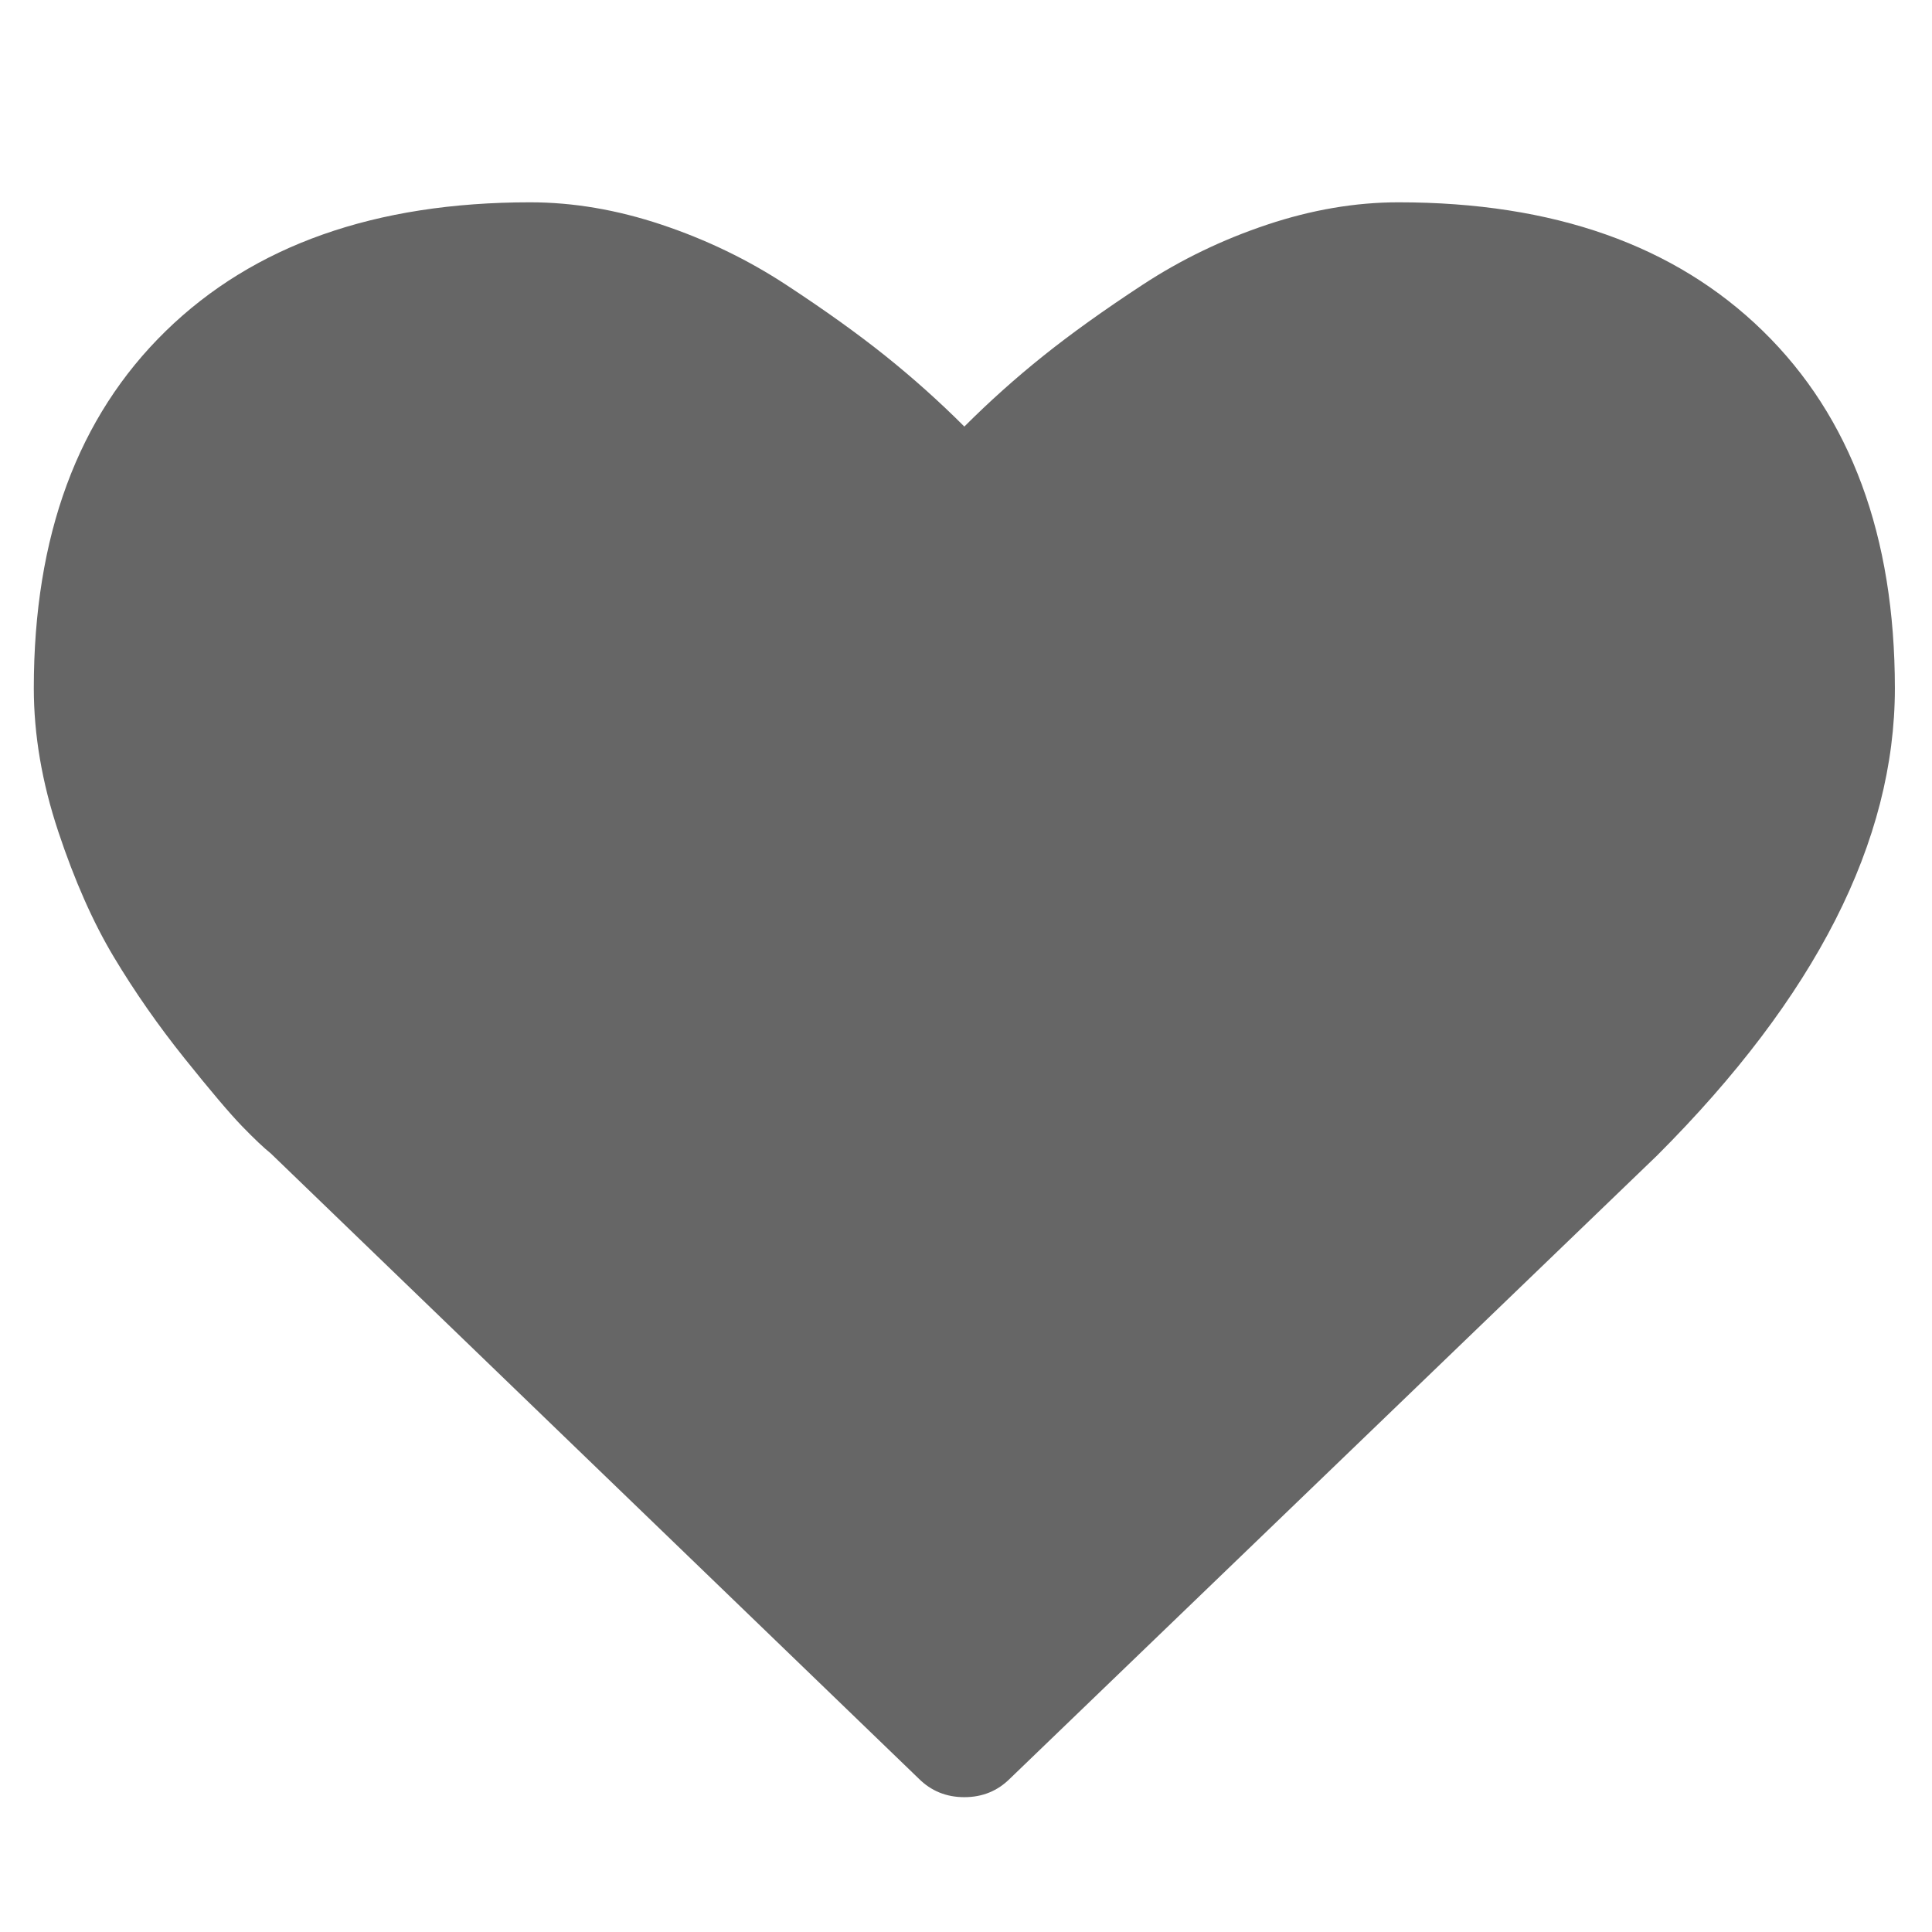
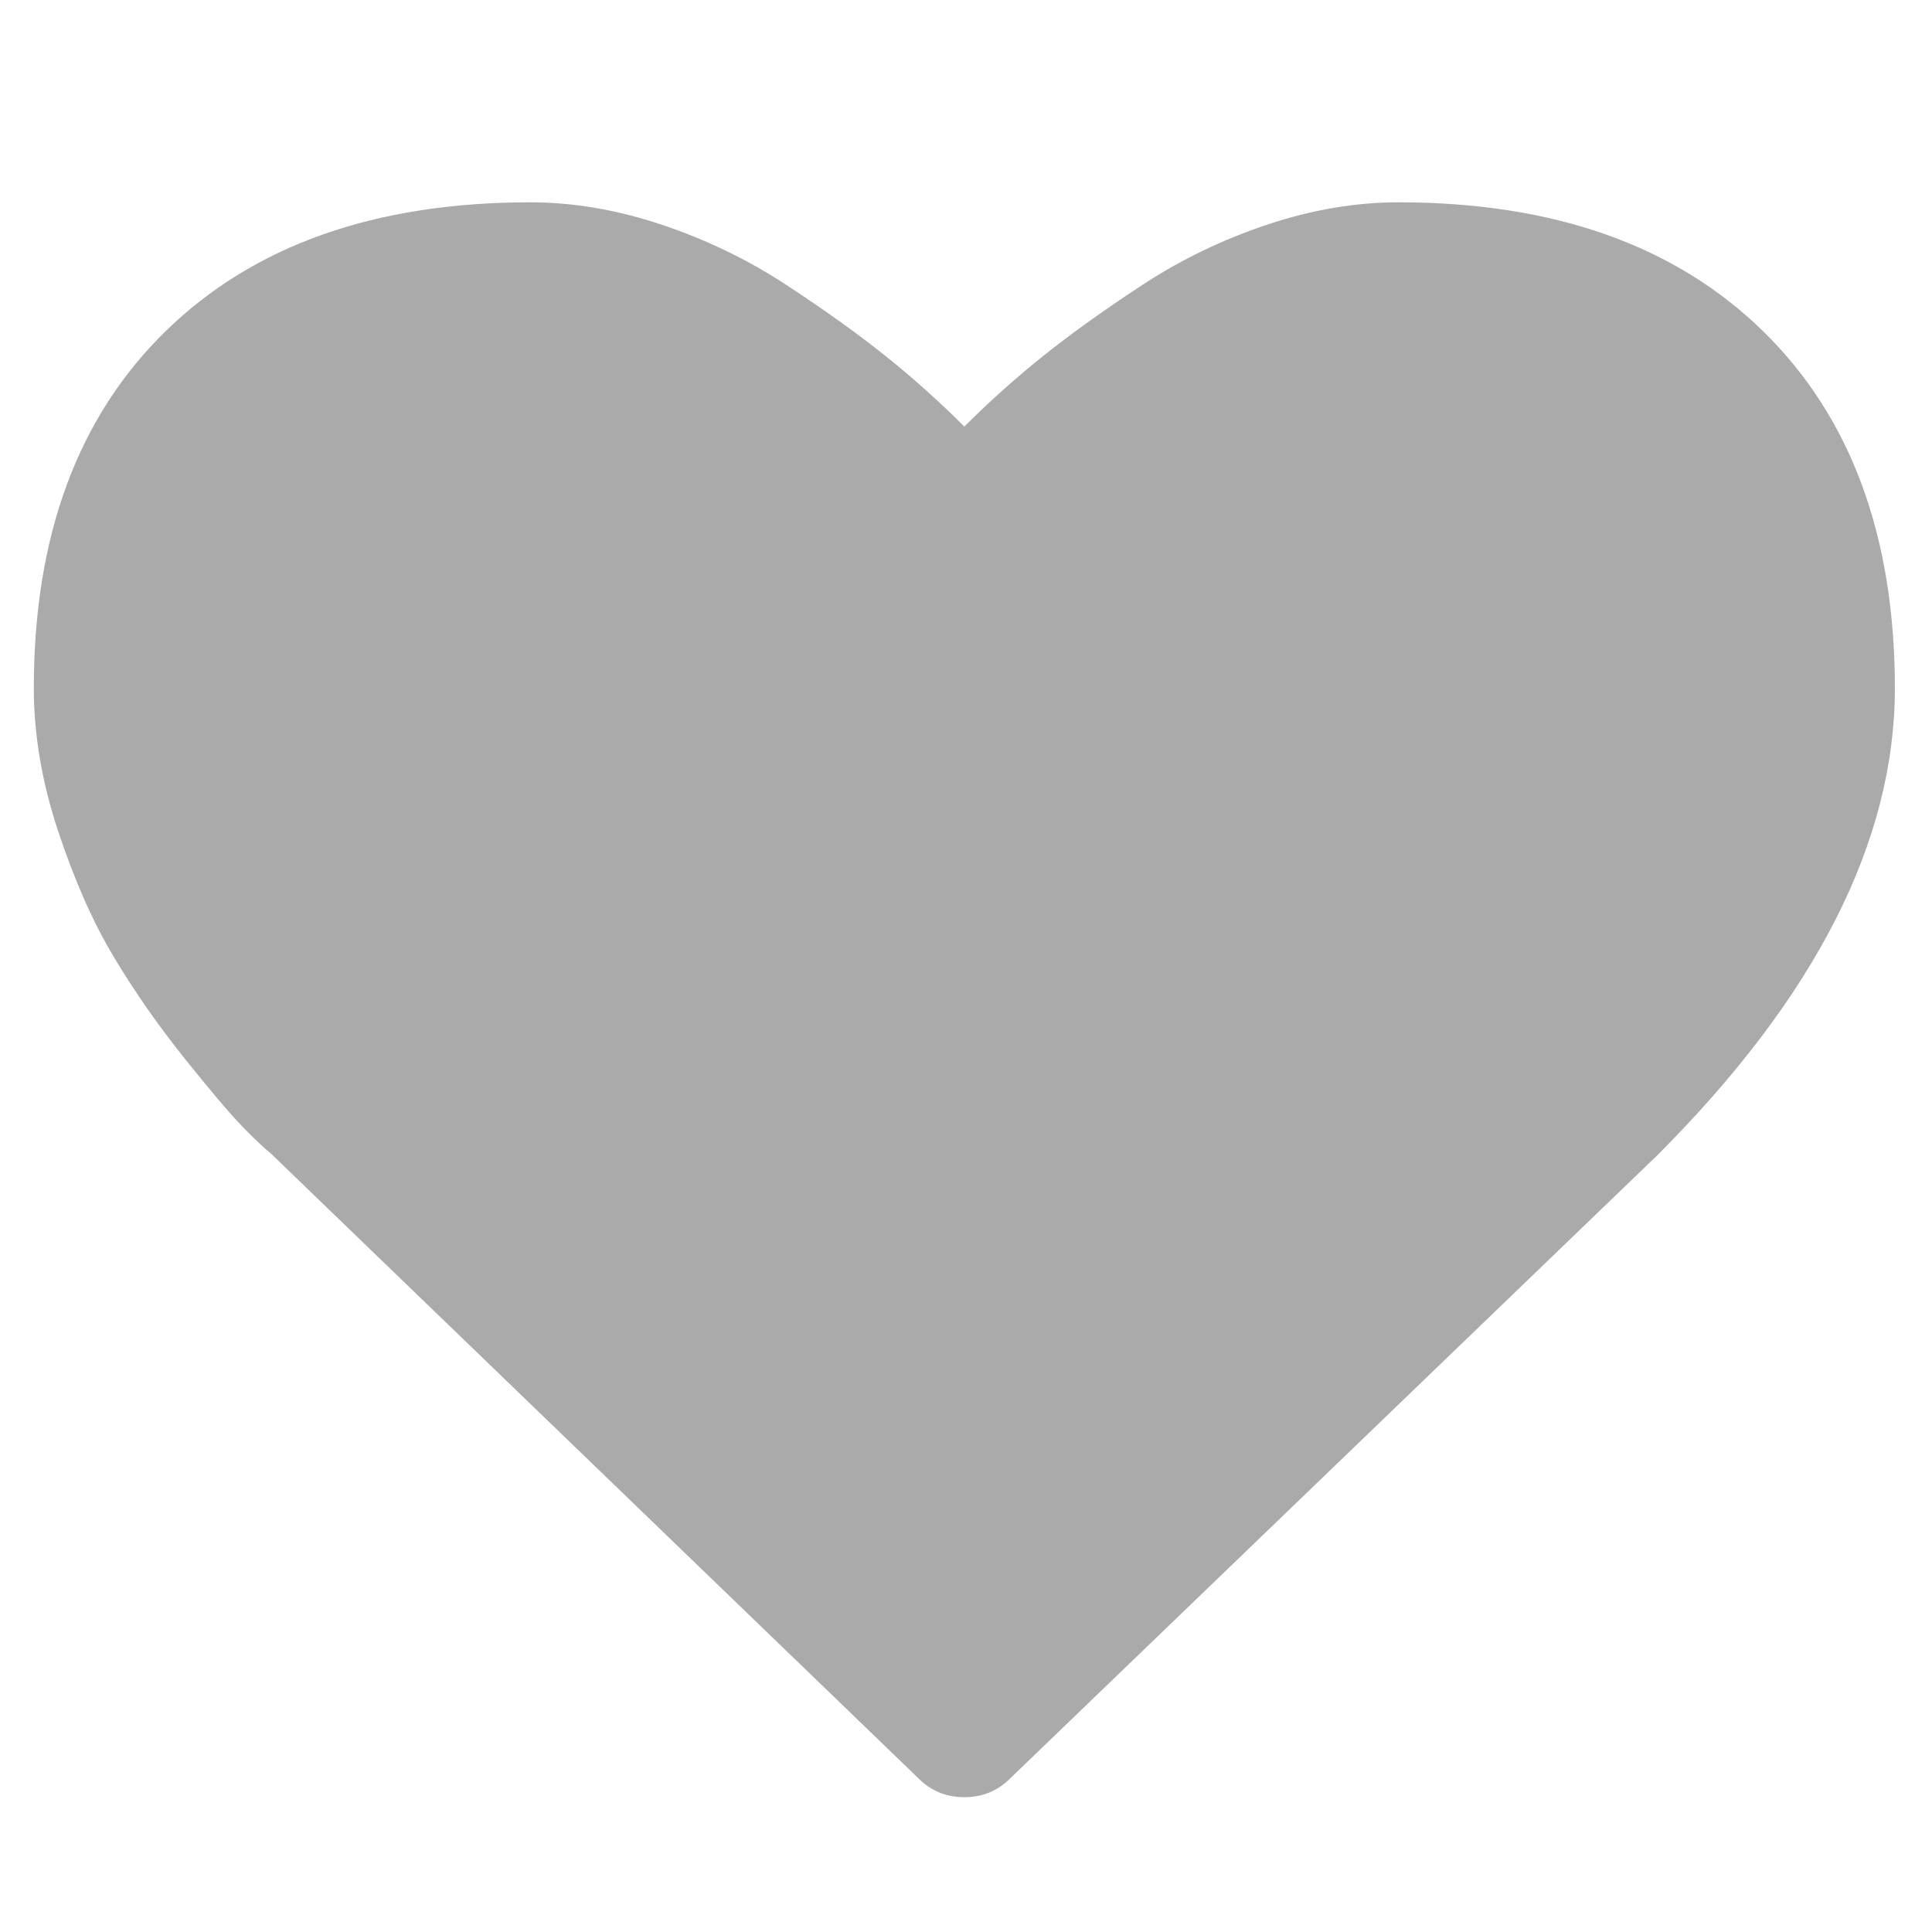
<svg xmlns="http://www.w3.org/2000/svg" width="14" height="14">
-   <path fill="#666" d="M6.988 13.023q-.196 0-.331-.135l-4.695-4.53q-.075-.06-.207-.196t-.418-.493-.512-.734-.403-.91-.177-1.038q0-1.655.956-2.588t2.641-.933q.467 0 .952.162t.903.436.719.515.572.512q.271-.271.572-.512t.719-.515.903-.436.952-.162q1.686 0 2.641.933t.956 2.588q0 1.663-1.723 3.386L7.319 12.888q-.135.135-.331.135z" />
+   <path fill="#AAA" d="M6.988 13.023q-.196 0-.331-.135l-4.695-4.53q-.075-.06-.207-.196t-.418-.493-.512-.734-.403-.91-.177-1.038q0-1.655.956-2.588t2.641-.933q.467 0 .952.162t.903.436.719.515.572.512q.271-.271.572-.512t.719-.515.903-.436.952-.162q1.686 0 2.641.933t.956 2.588q0 1.663-1.723 3.386L7.319 12.888q-.135.135-.331.135z" />
</svg>
